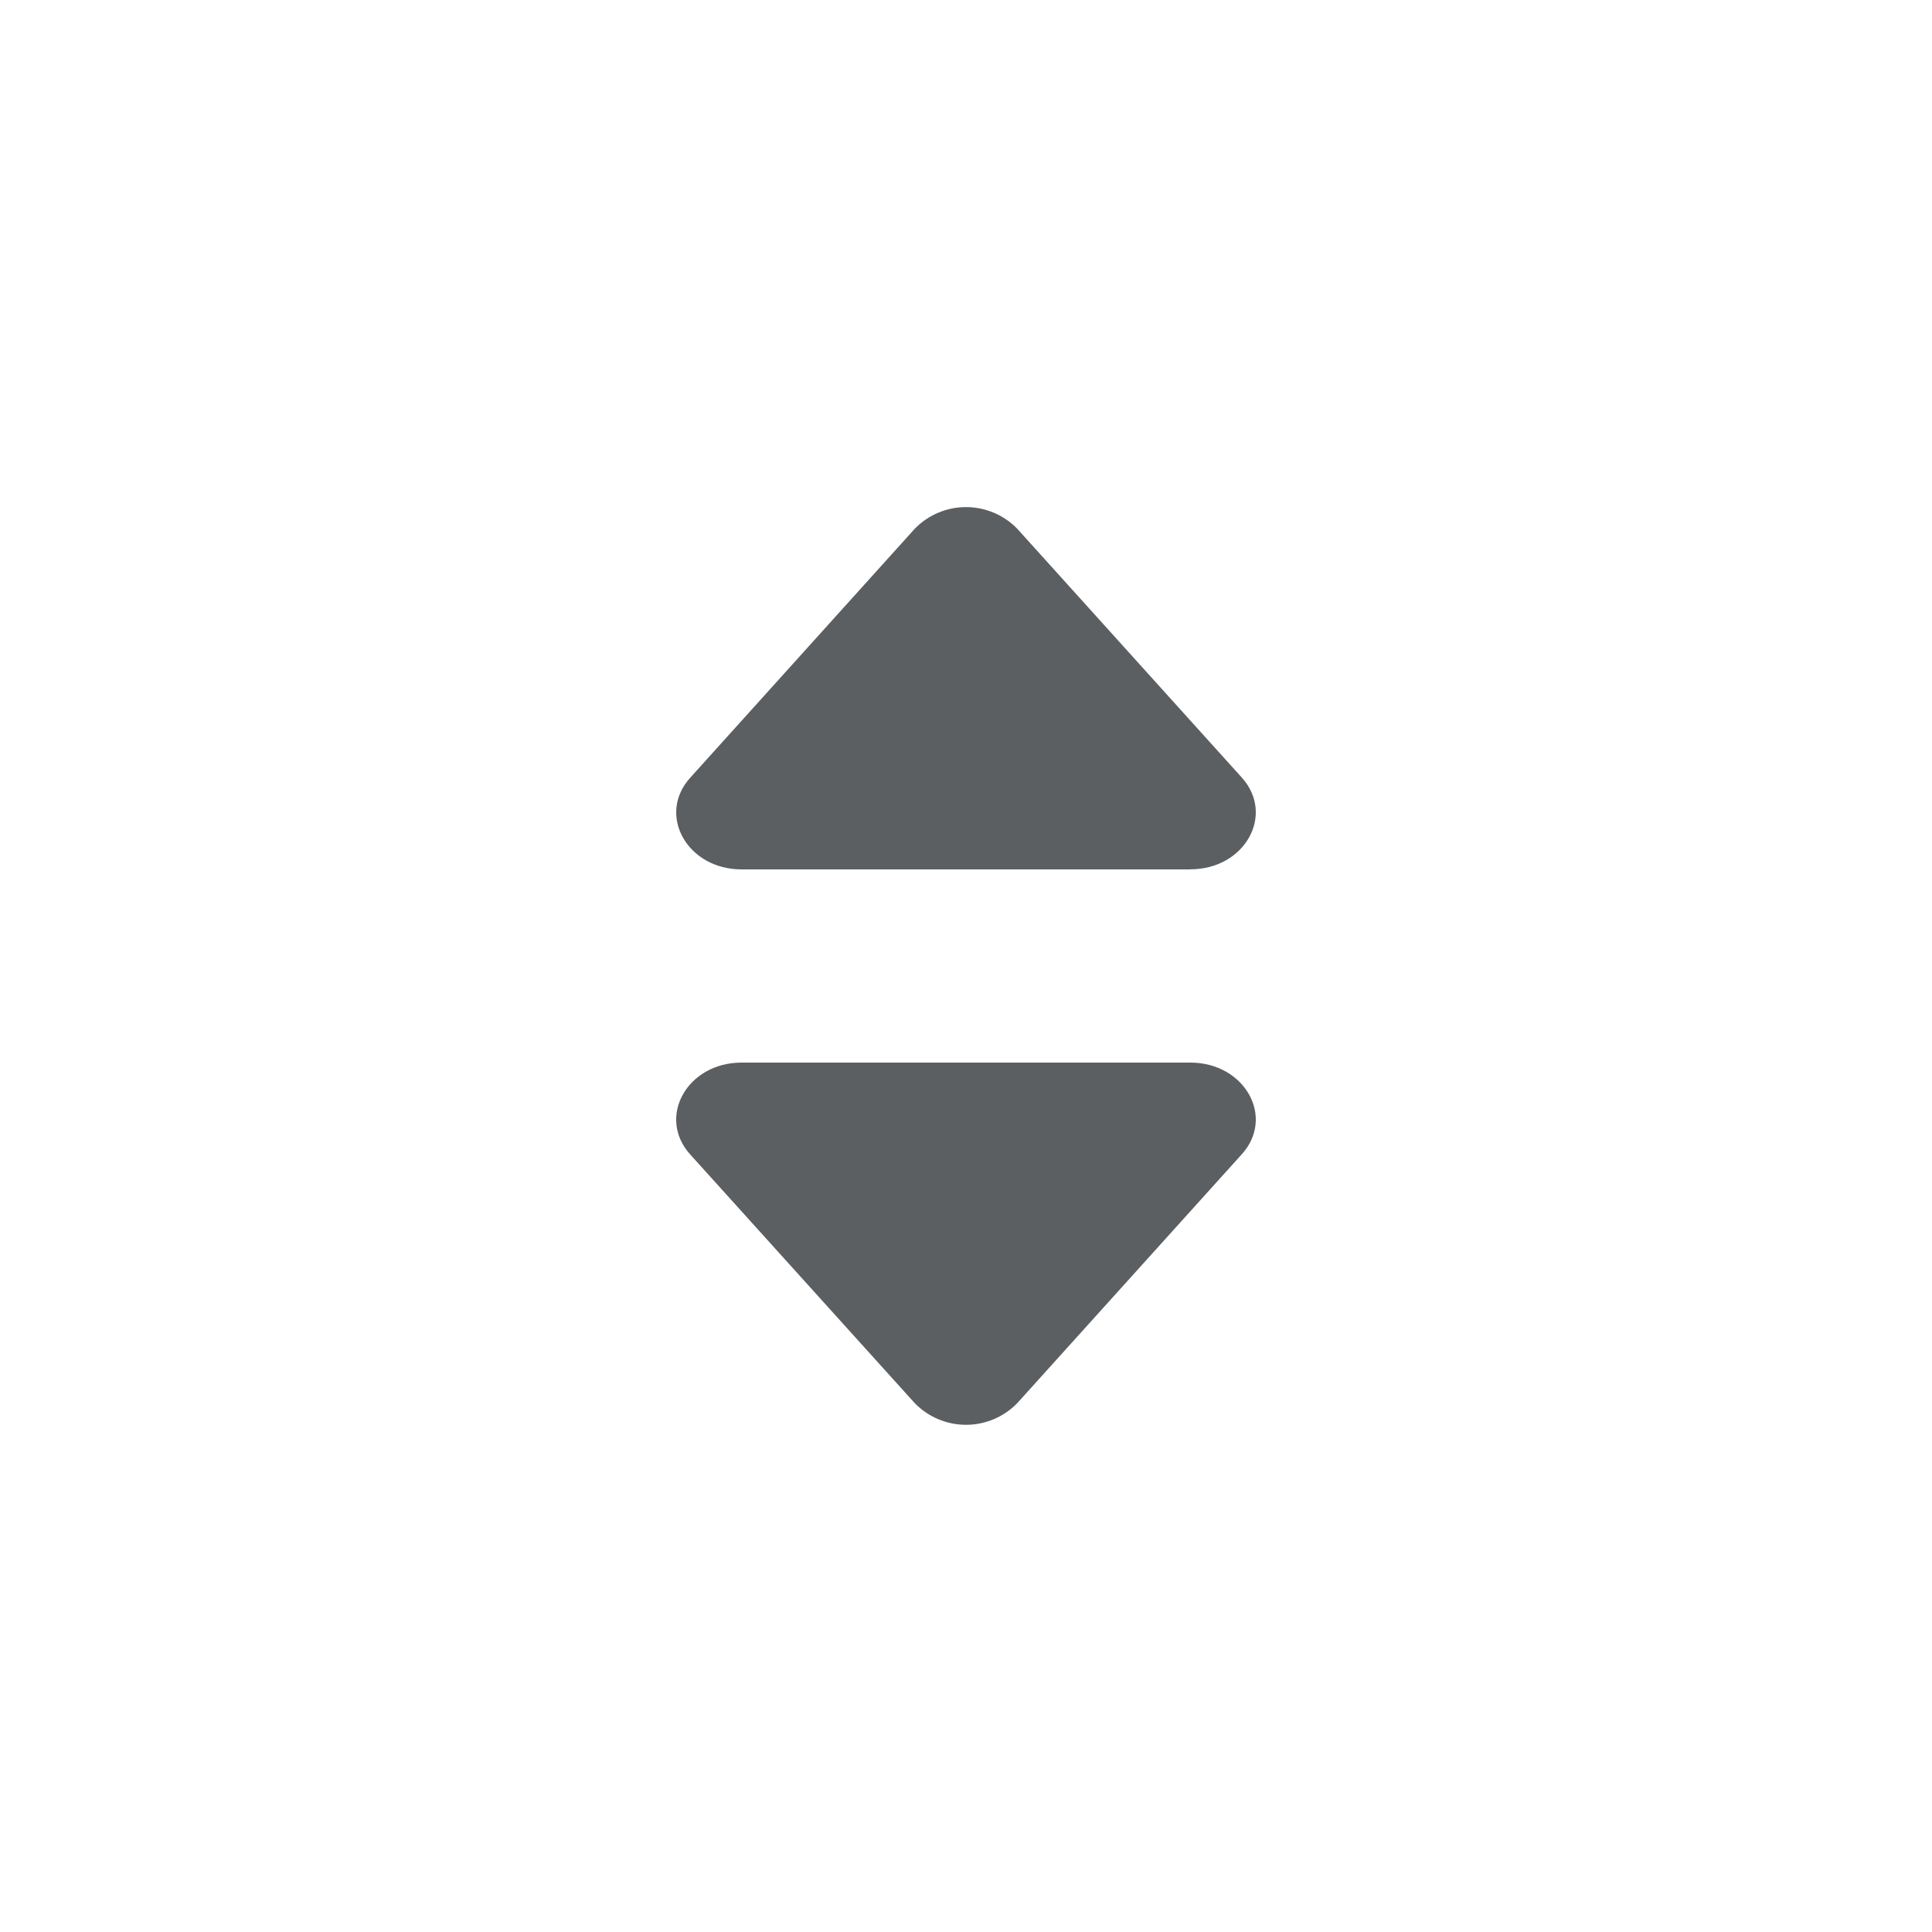
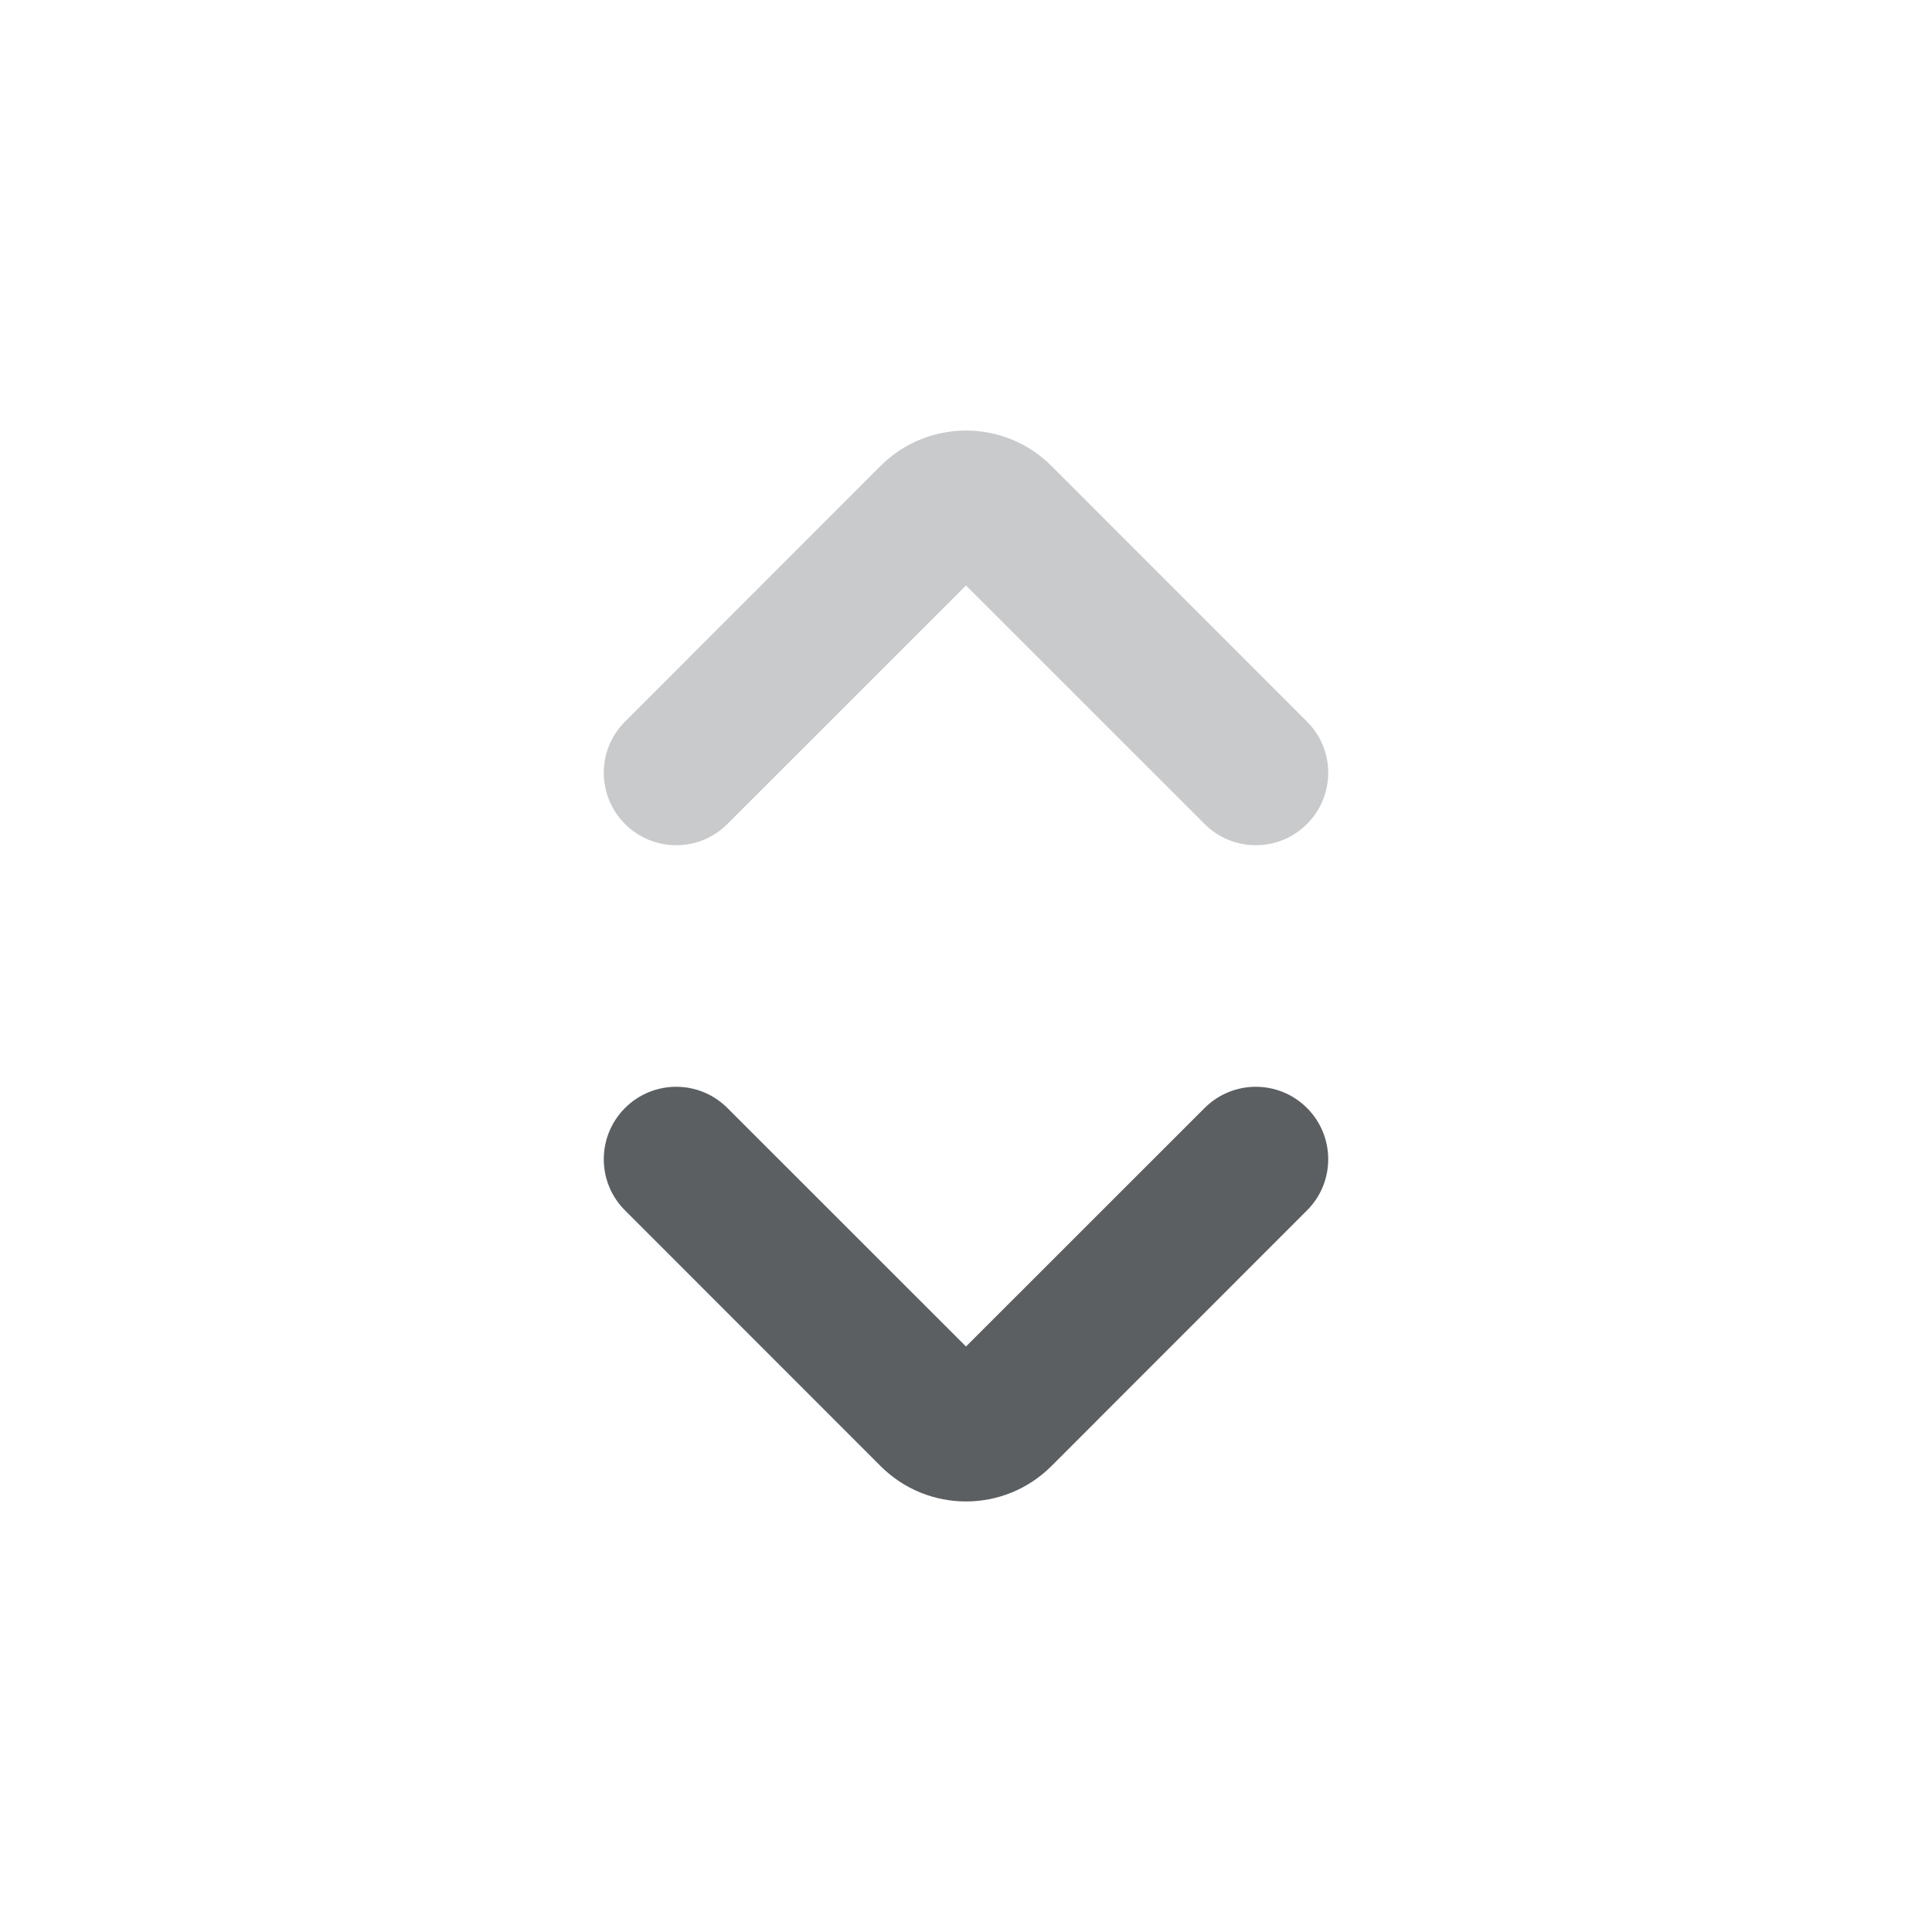
<svg xmlns="http://www.w3.org/2000/svg" viewBox="0 0 20 20">
-   <path d="M12.323 9h-4.647c-.563 0-.879-.566-.53-.95l2.323-2.576a.74.74 0 0 1 1.062 0l2.323 2.574c.349.386.033.951-.53.951Z" fill="#5C5F62" />
-   <path d="M7.676 11h4.647c.564 0 .88.566.531.95l-2.323 2.575a.74.74 0 0 1-1.062 0l-2.324-2.574c-.348-.386-.032-.951.531-.951Z" fill="#5C5F62" />
+   <path fill-opacity="0.33" fill-rule="evenodd" d="M9.116 4.823C9.604 4.335 10.396 4.335 10.884 4.823L13.53 7.47C13.823 7.762 13.823 8.237 13.53 8.53C13.237 8.823 12.763 8.823 12.47 8.53L10 6.061L7.53 8.53C7.237 8.823 6.763 8.823 6.47 8.53C6.177 8.237 6.177 7.762 6.47 7.47L9.116 4.823Z" fill="#5C5F62" />
+   <path fill-rule="evenodd" d="M9.116 15.177C9.604 15.665 10.396 15.665 10.884 15.177L13.53 12.53C13.823 12.238 13.823 11.763 13.53 11.47C13.237 11.177 12.763 11.177 12.47 11.47L10 13.939L7.53 11.47C7.237 11.177 6.763 11.177 6.47 11.47C6.177 11.763 6.177 12.238 6.47 12.53L9.116 15.177Z" fill="#5C5F62" />
</svg>
